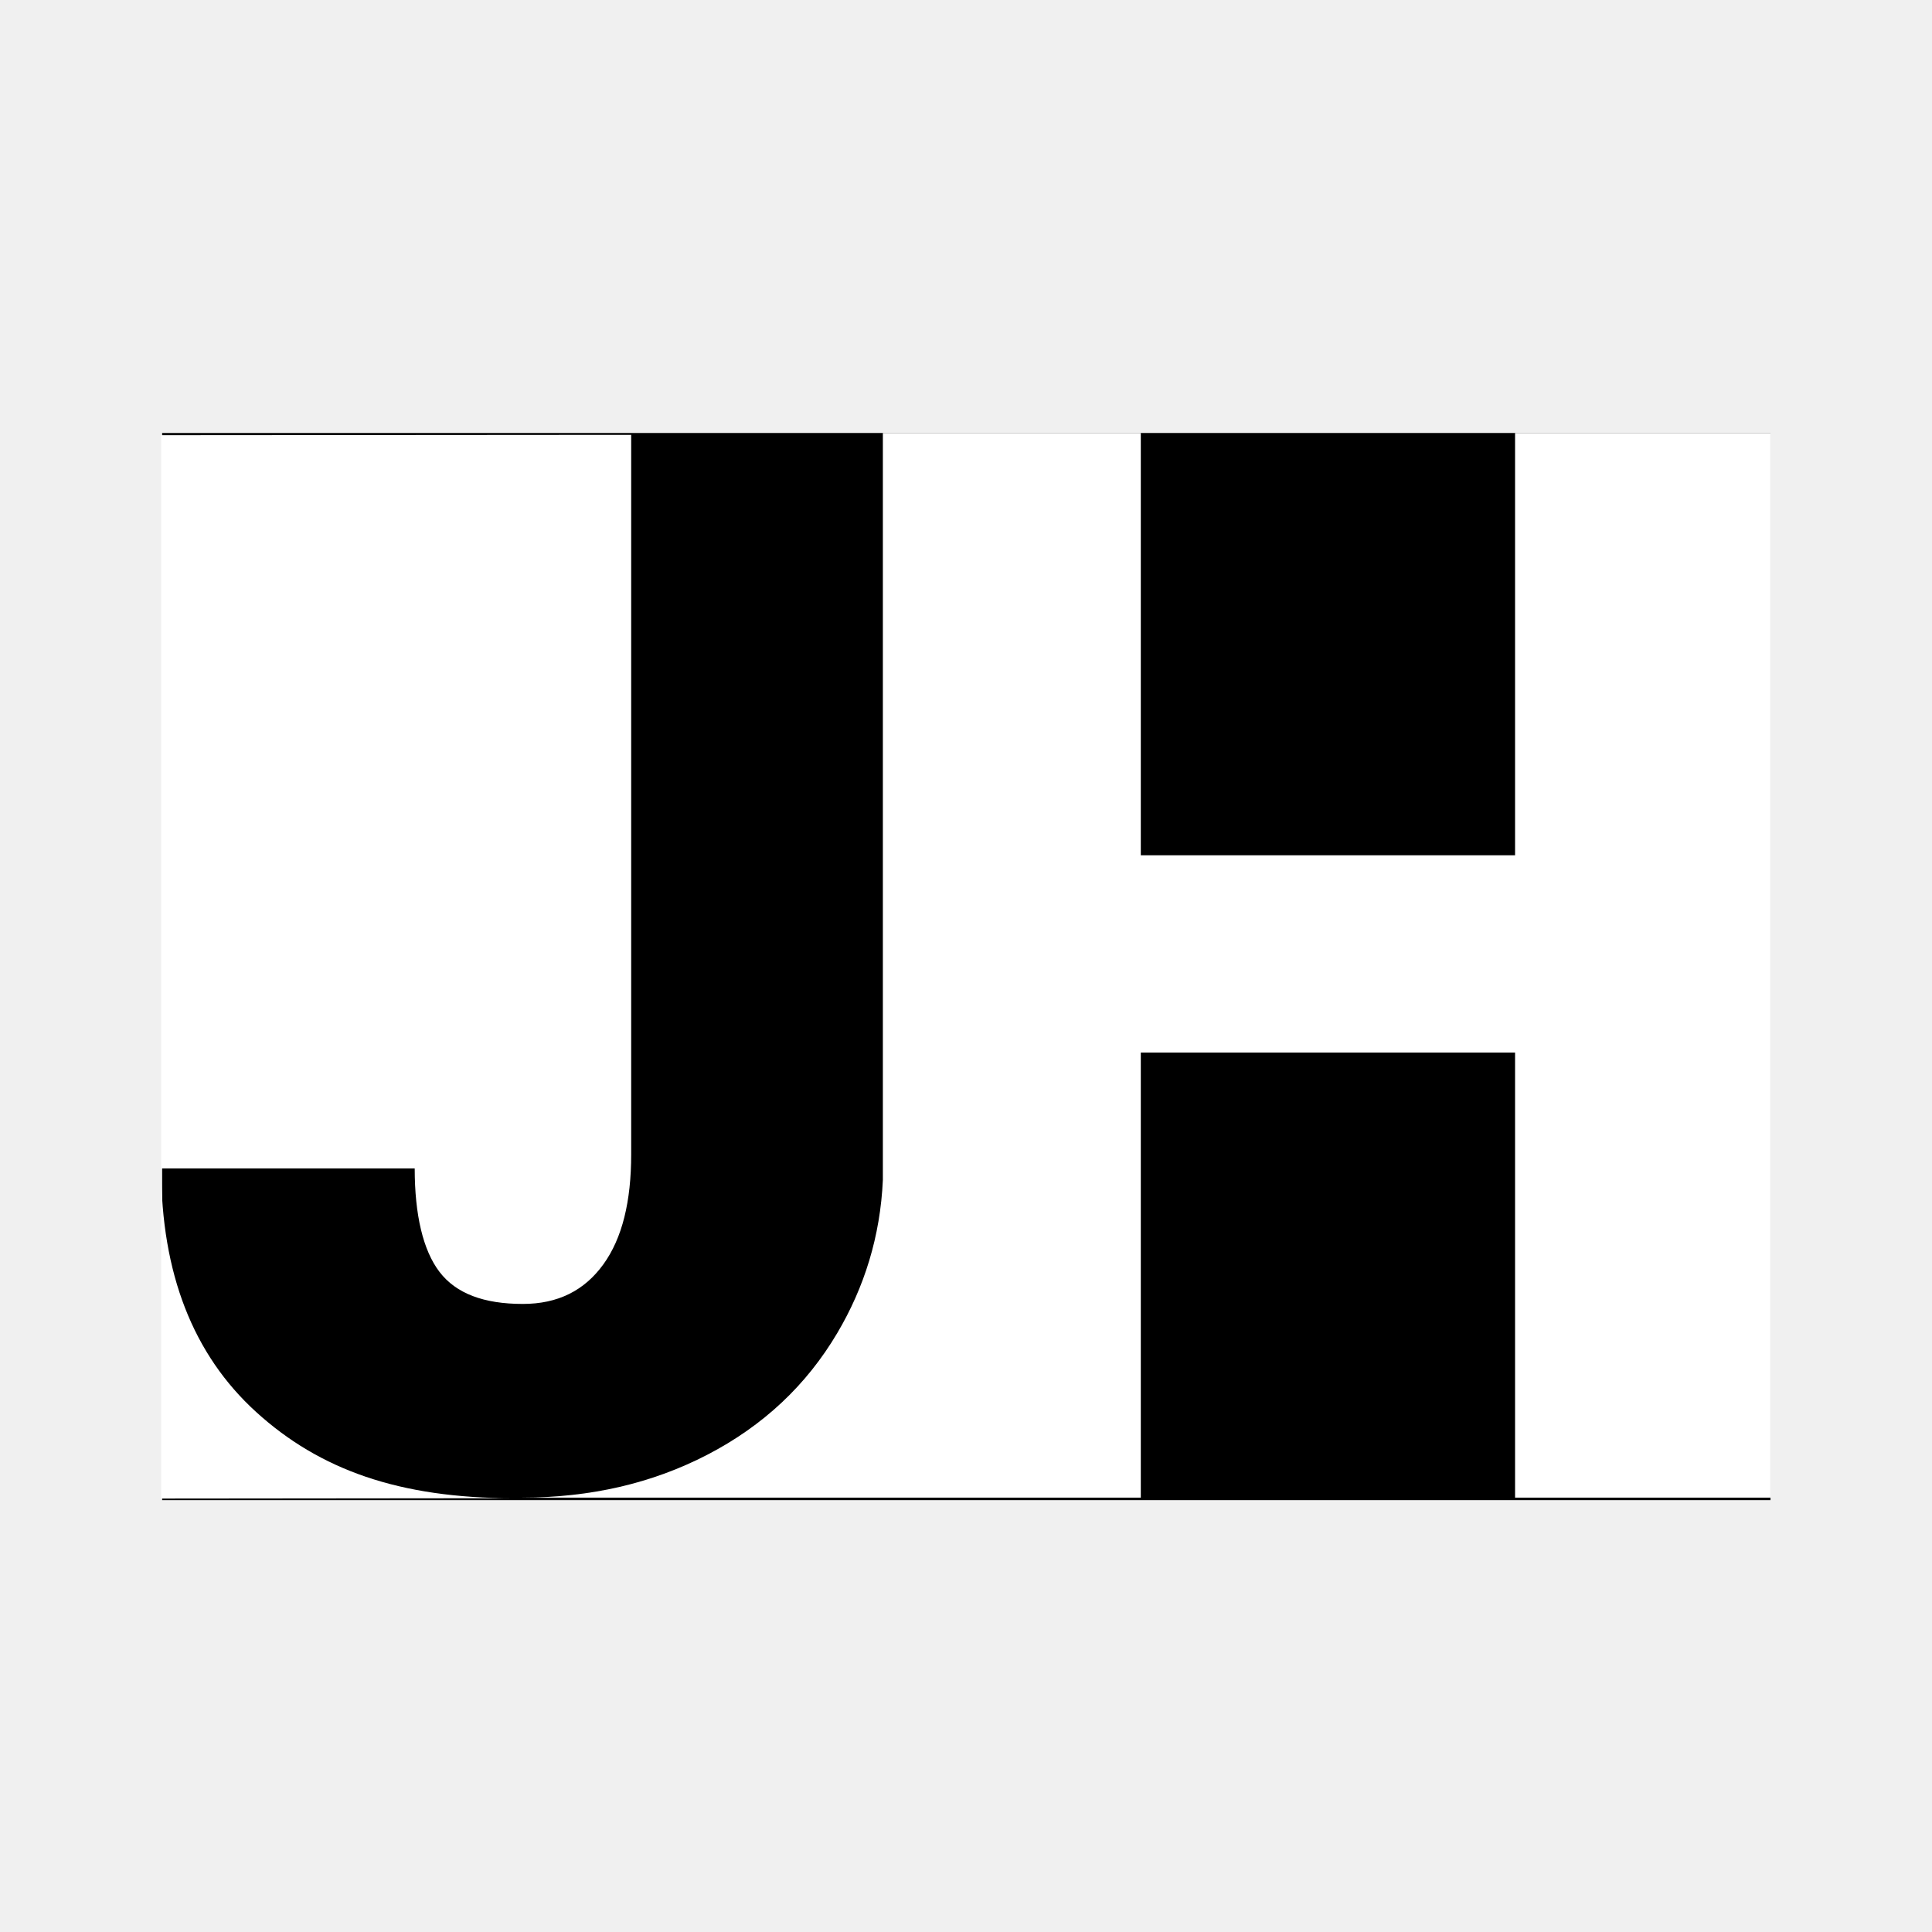
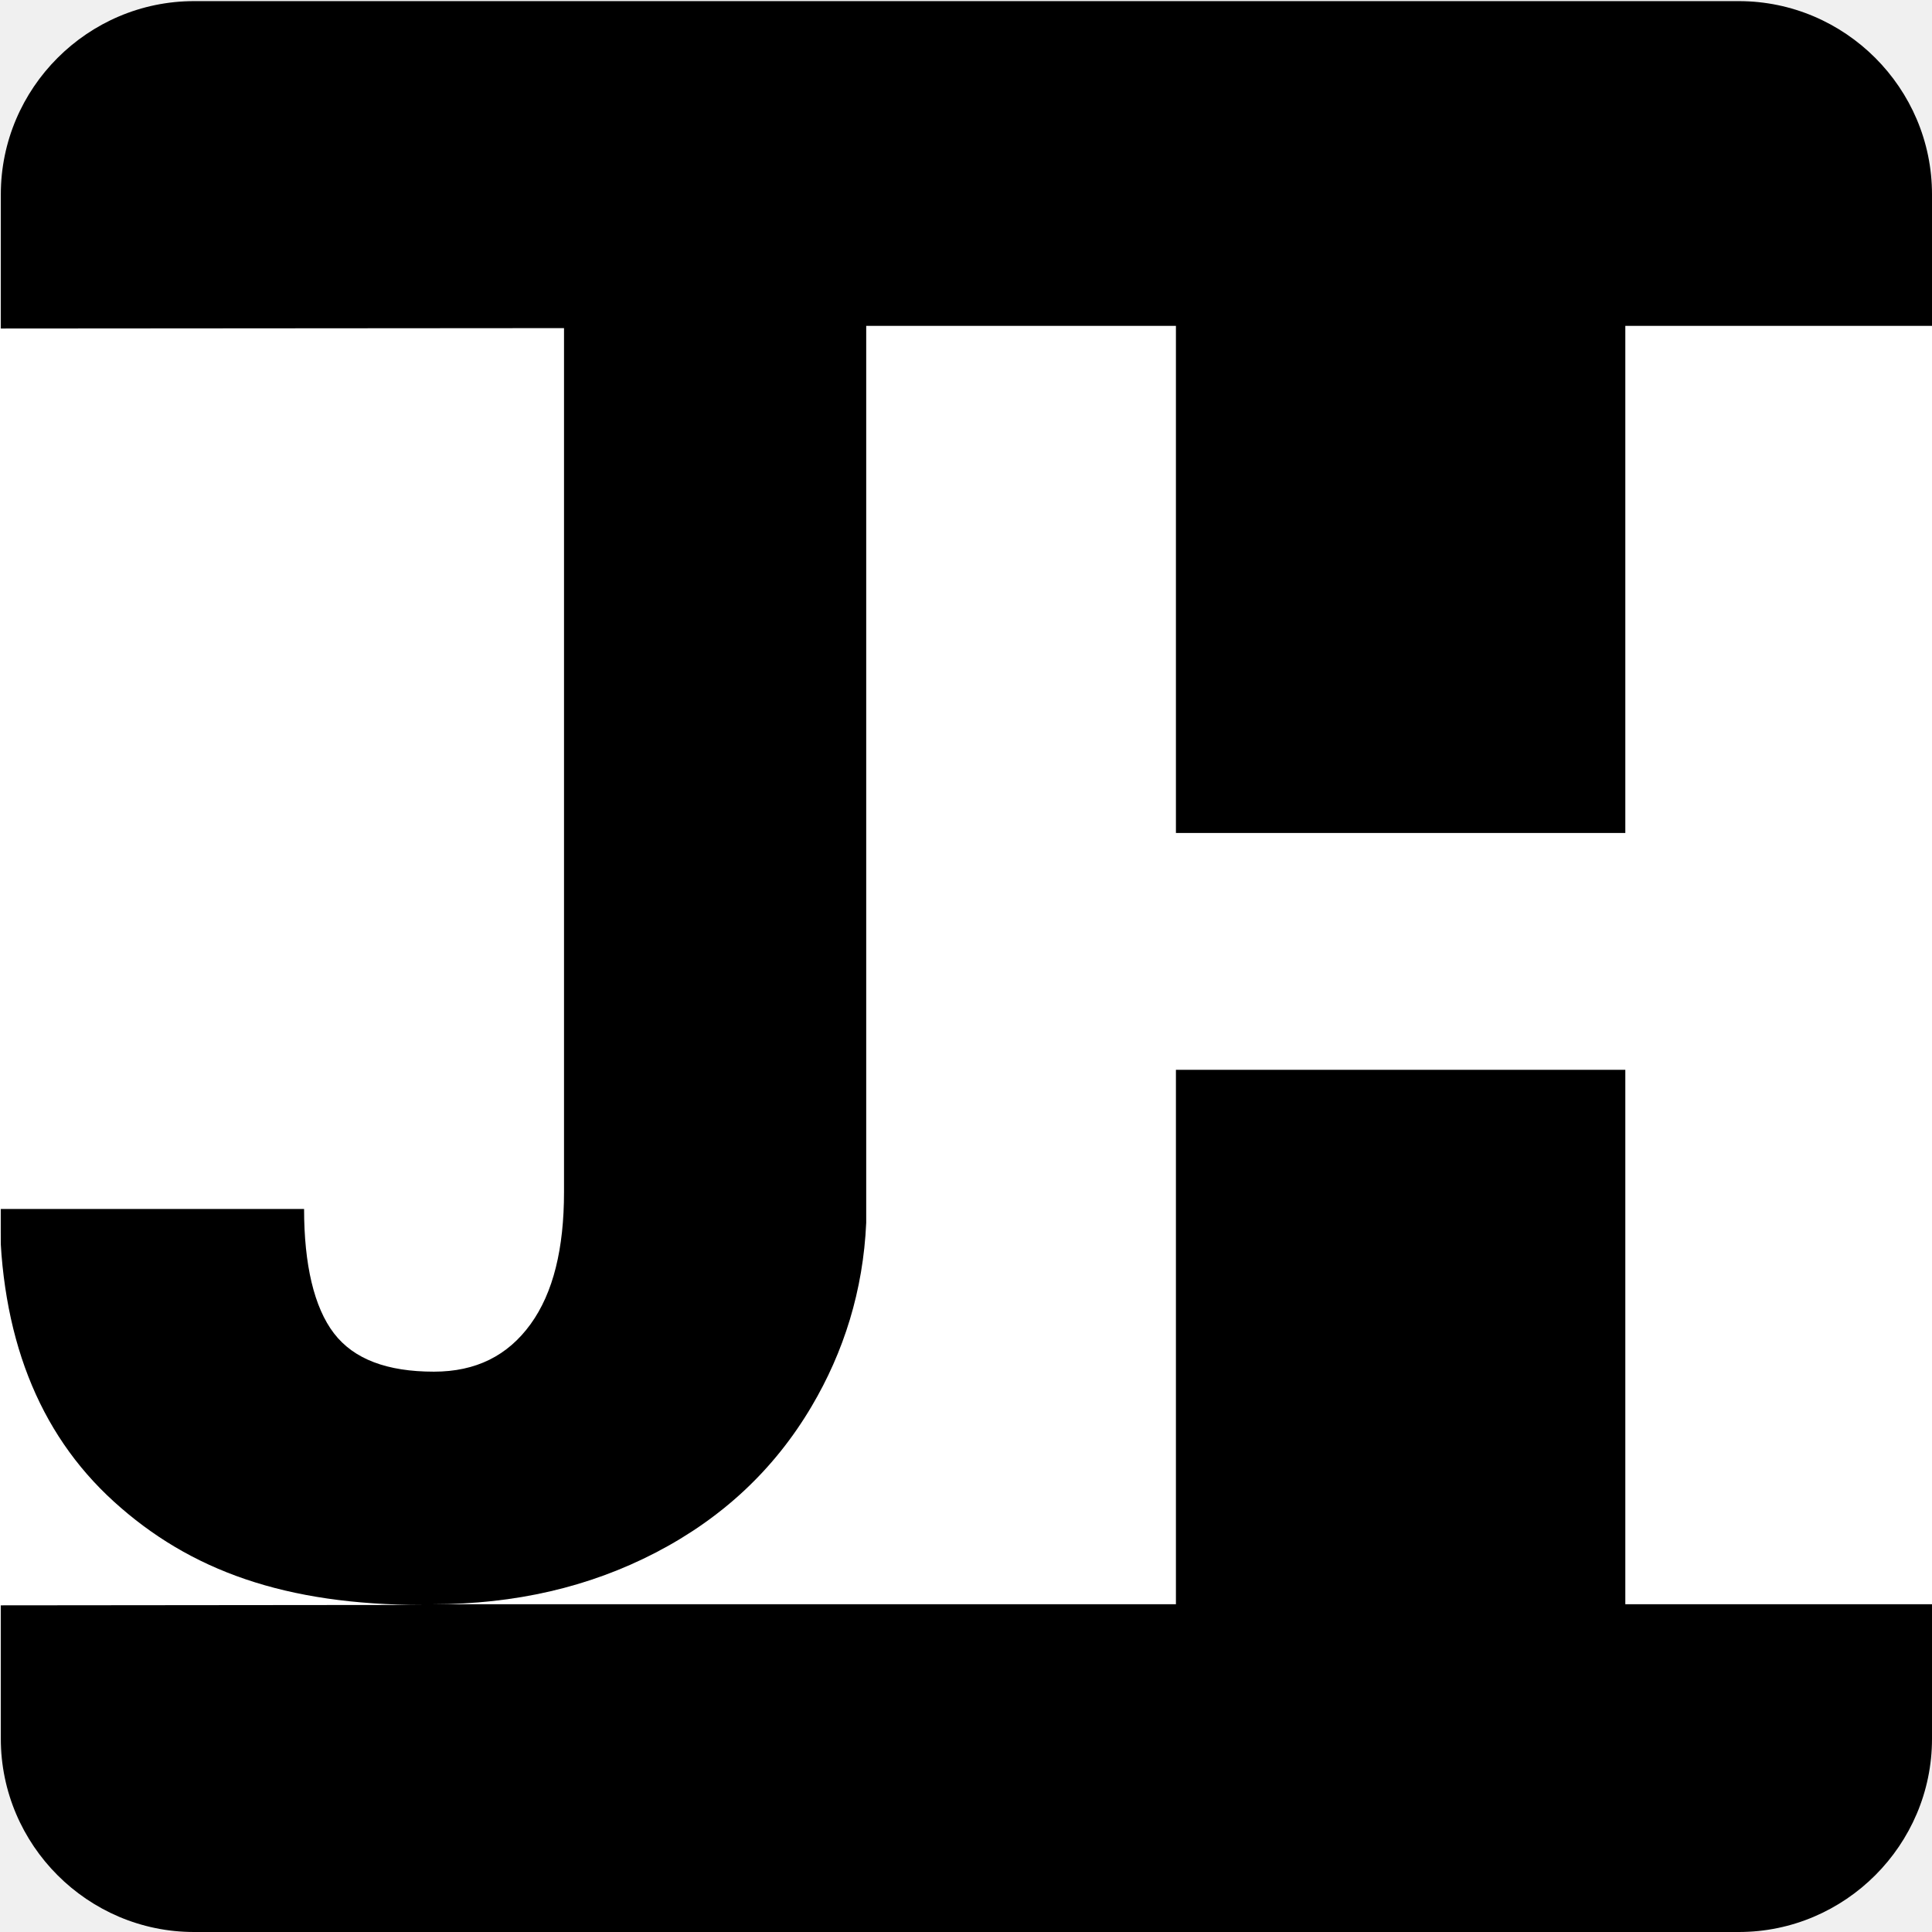
- <svg xmlns="http://www.w3.org/2000/svg" viewBox="0 0 764 764">
-   <path d="M64.124 171.223h636v422h-636z" />
-   <g fill="#FFF">
-     <path d="M599.124 171.223v167h-148v-167h-102v295.394c-1 22.329-7.361 42.503-18.021 60.514-12.255 20.716-29.338 36.682-51.284 48.081-21.946 11.4-46.394 17.012-73.373 17.012h244.678v-176h148v176h101v-421h-101z" />
-     <path d="M63.731 462.046h100.263c0 18.281 3.278 32.401 9.833 40.952 6.556 8.55 17.529 12.636 32.92 12.636 13.869 0 24.321-5.271 31.83-15.63 7.503-10.354 11.023-24.934 11.023-43.559V171.961l-185.869.133v420.5l139.36-.134c-45.226 0-76.689-11.264-101.772-34.065-24.997-22.723-37.504-54.909-37.588-96.349z" />
+ <svg xmlns="http://www.w3.org/2000/svg" version="1.1" id="Layer_1" x="0px" y="0px" width="500px" height="500px" viewBox="0 0 500 500" enable-background="new 0 0 500 500" xml:space="preserve">
+   <g>
+     <path d="M0.214,50.292c0-27.5,22.5-50,50-50H450c27.5,0,50,22.5,50,50V450c0,27.5-22.5,50-50,50H50.214c-27.5,0-50-22.5-50-50   V50.292z" />
+   </g>
+   <g>
+     <path fill="#FFFFFF" d="M420.631,84.336v131.233H304.329V84.336h-80.154v232.127c-0.786,17.547-5.785,33.4-14.162,47.554   c-9.63,16.281-23.055,28.828-40.3,37.784c-17.246,8.958-36.458,13.368-57.658,13.368h192.274V276.865h116.302V415.17H500V84.337   L420.631,84.336L420.631,84.336z" />
+     <path fill="#FFFFFF" d="M-0.095,312.874h78.79c0,14.364,2.576,25.461,7.727,32.181c5.152,6.719,13.775,9.93,25.87,9.93   c10.898,0,19.112-4.142,25.013-12.283c5.896-8.137,8.662-19.593,8.662-34.229V84.917L-0.095,85.021v330.44l109.513-0.105   c-35.54,0-60.265-8.852-79.976-26.77C9.799,370.729-0.029,345.437-0.095,312.874L-0.095,312.874z" />
  </g>
</svg>
